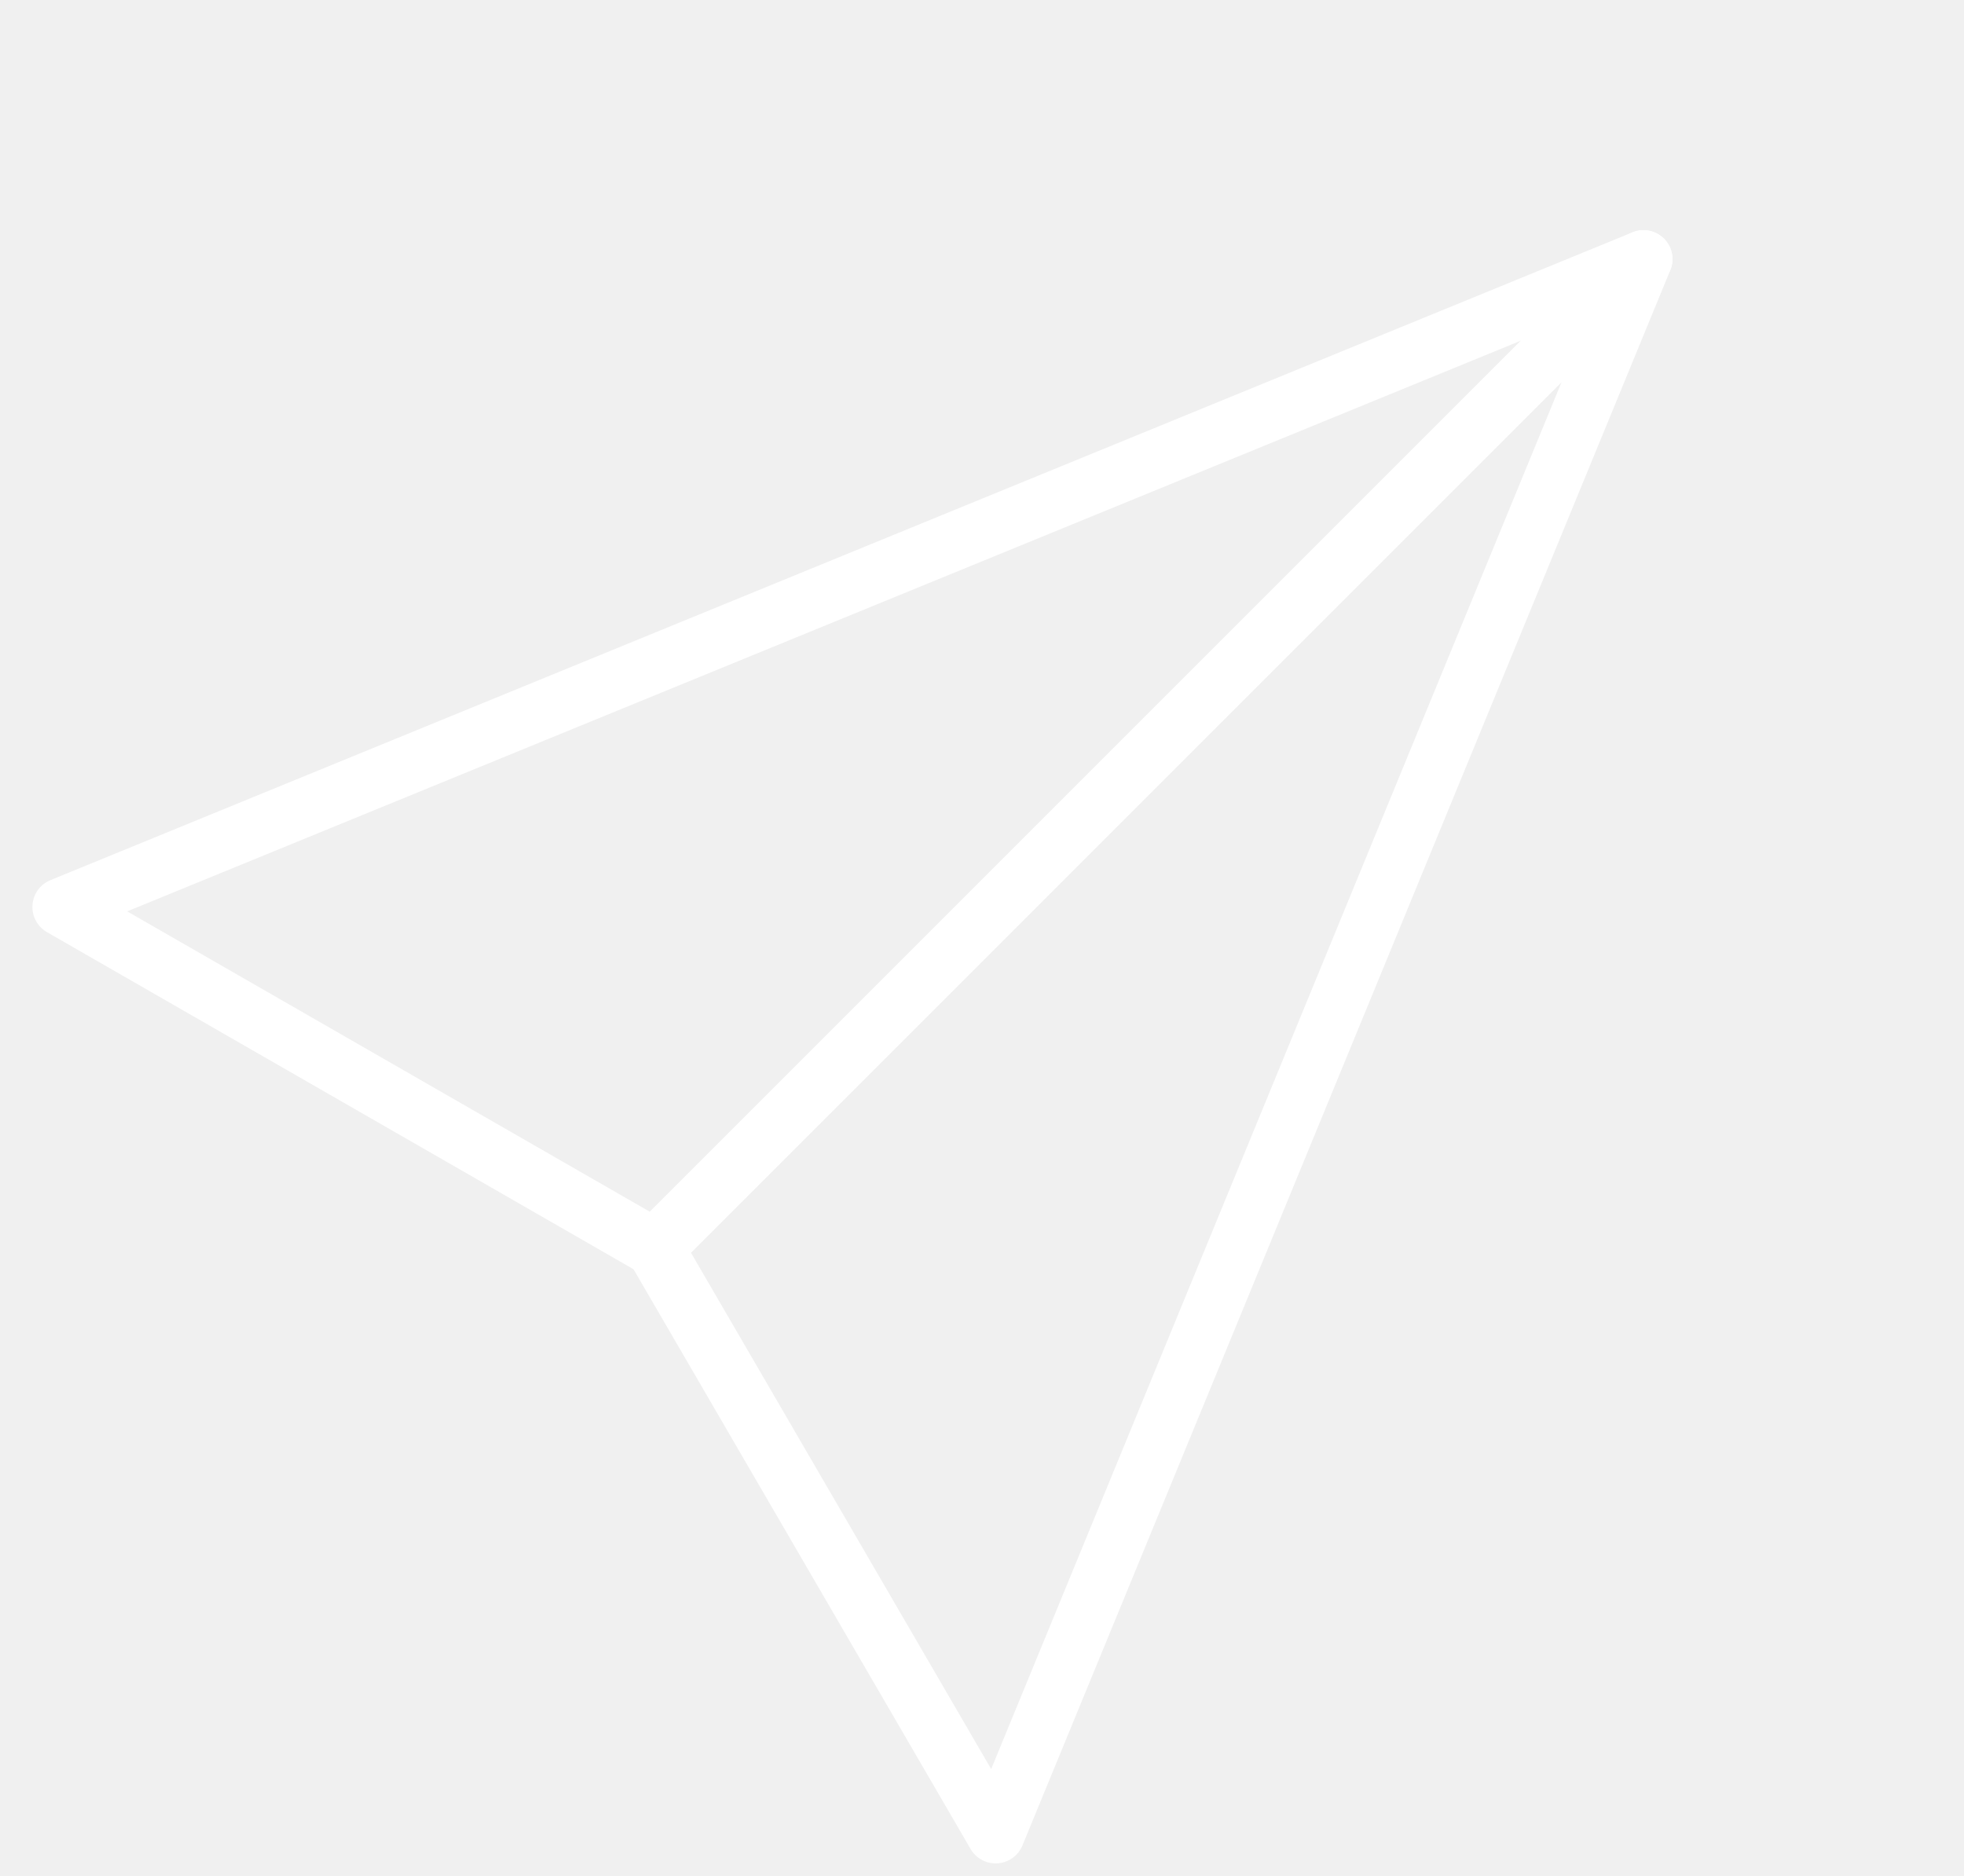
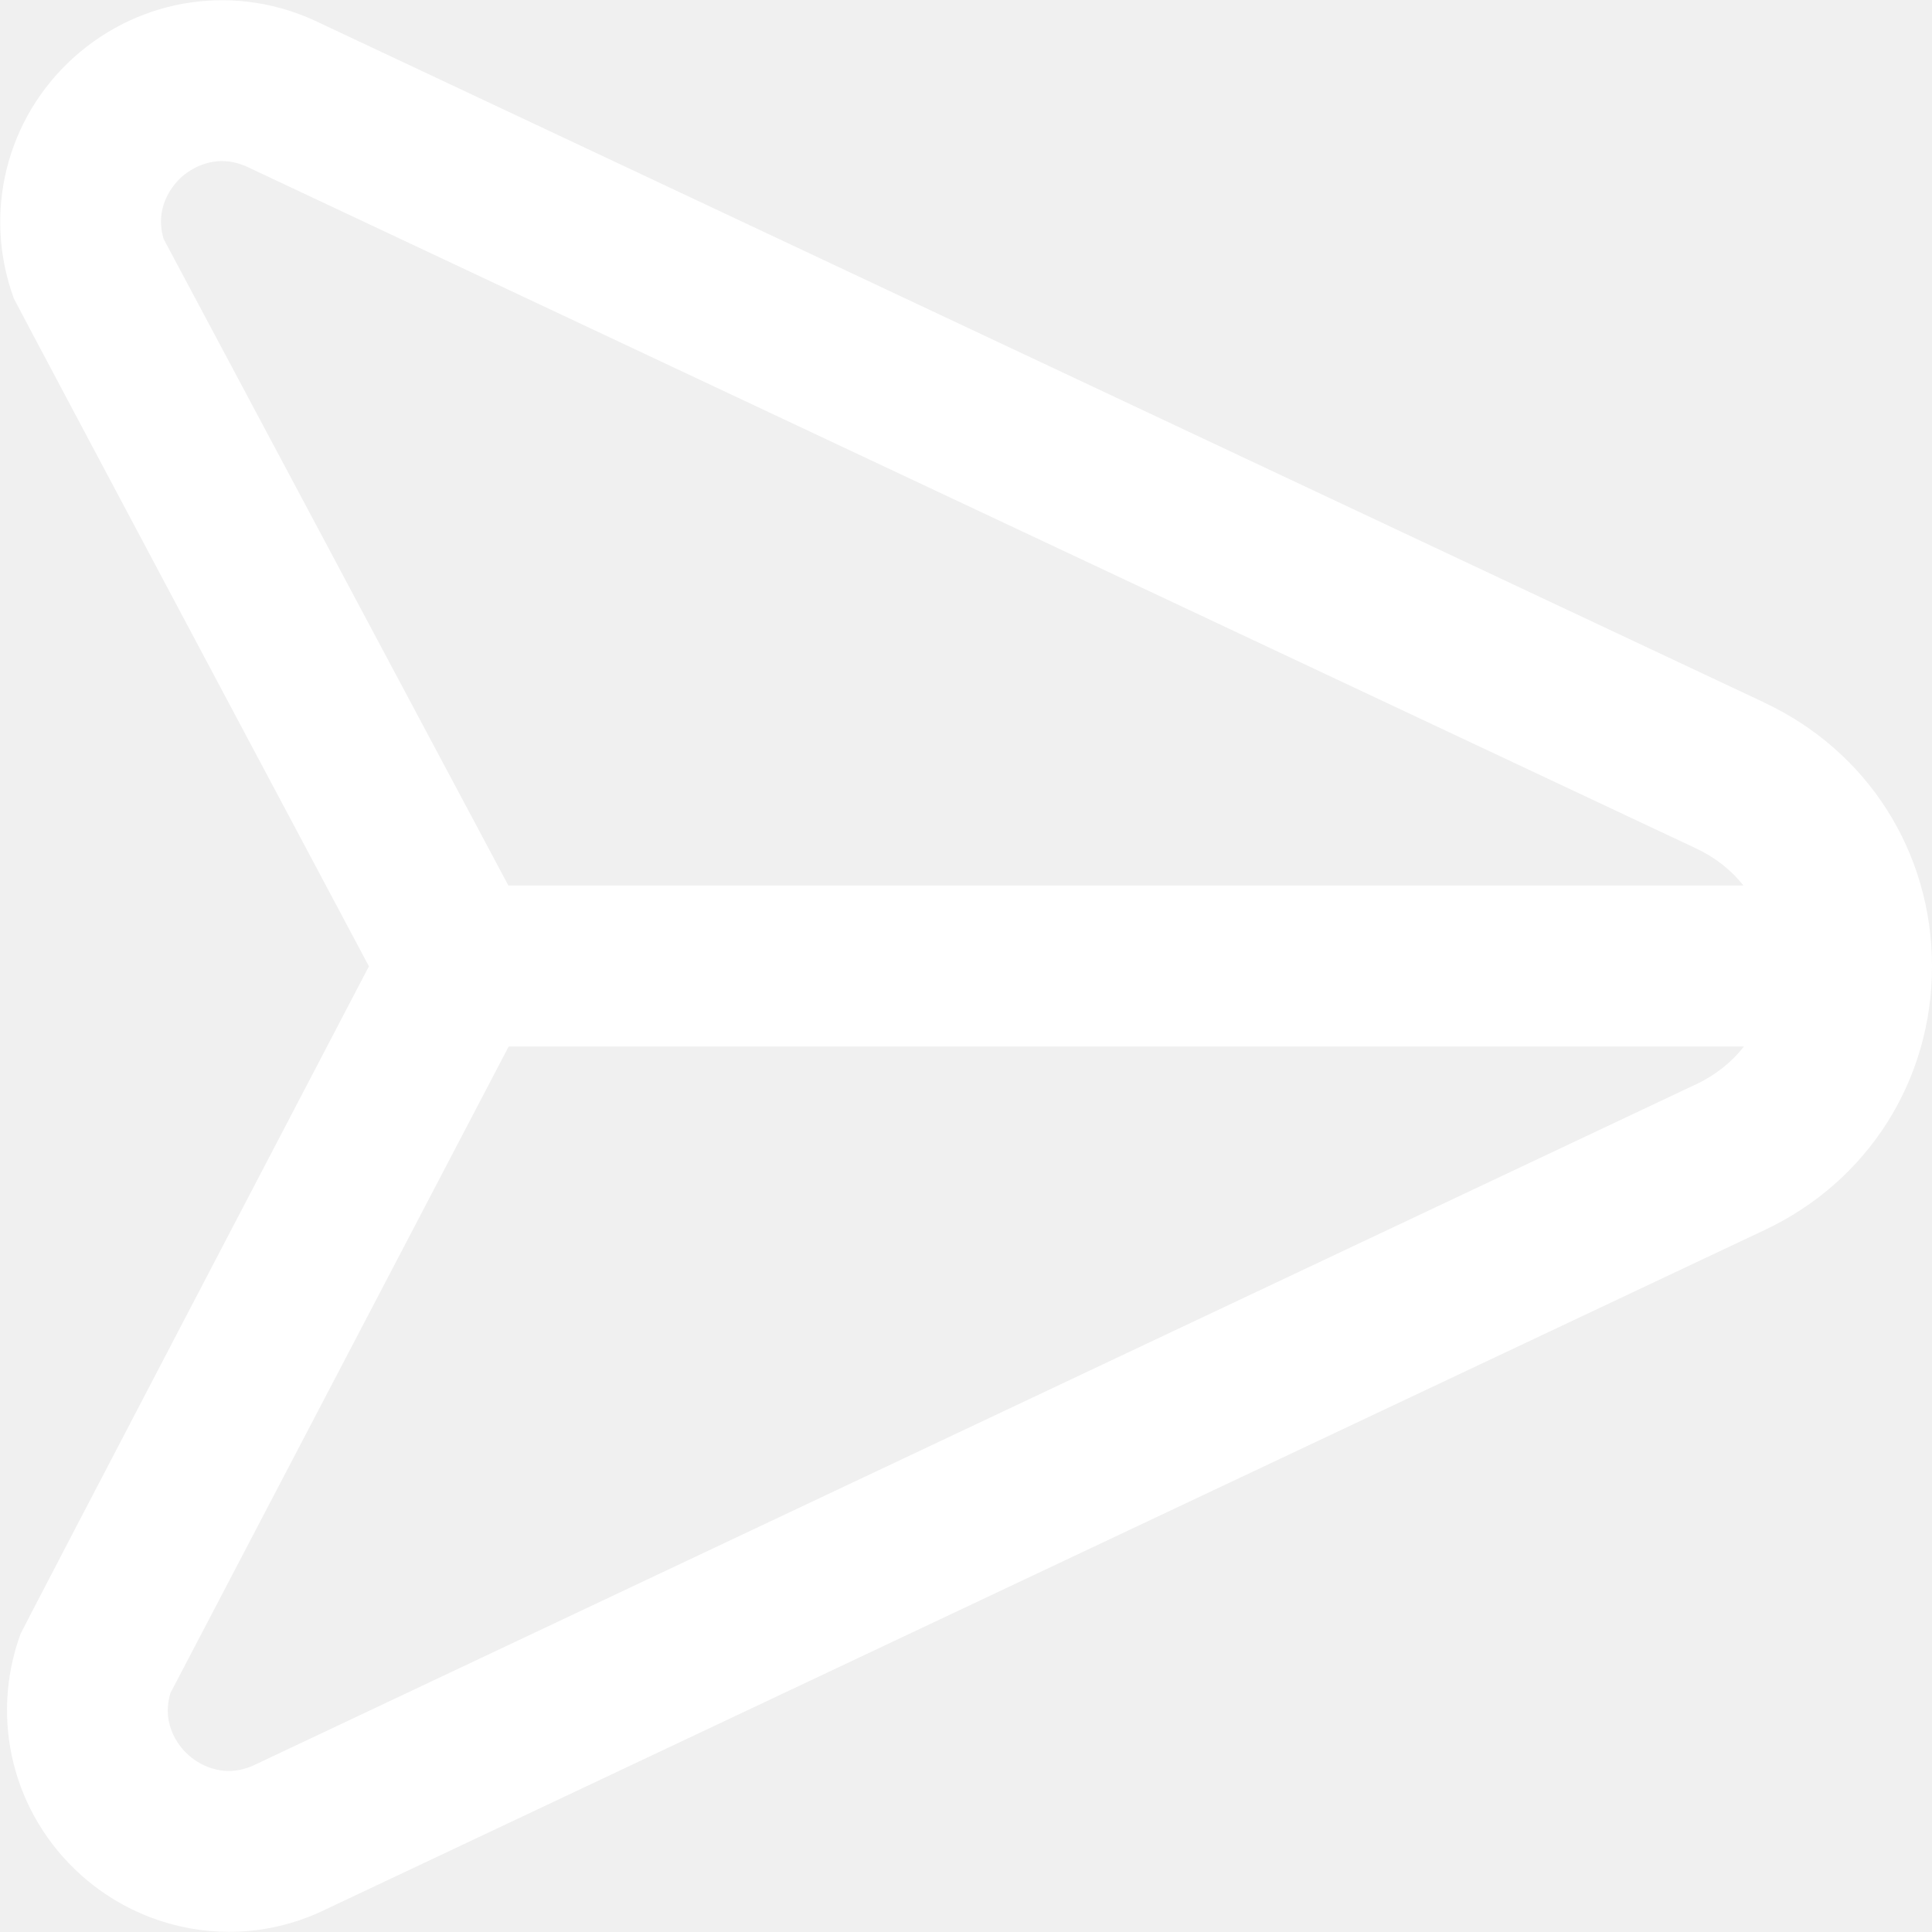
- <svg xmlns="http://www.w3.org/2000/svg" version="1.1" id="Шар_1" x="0px" y="0px" viewBox="0 0 28.8 27.5" style="enable-background:new 0 0 28.8 27.5;" xml:space="preserve">
-   <style type="text/css">
- 	.st0{fill:none;stroke:#FFFFFF;stroke-width:0.85;stroke-linecap:round;stroke-linejoin:round;}
- </style>
-   <g id="Layer_2">
-     <g id="Layer_1-2">
-       <polygon class="st0" points="9.6,18.3 24.1,3.8 0.9,13.3   " />
-       <polygon class="st0" points="9.6,18.3 24.1,3.8 14.6,26.9   " />
-     </g>
-   </g>
+ <svg xmlns="http://www.w3.org/2000/svg" id="Layer_1" data-name="Layer 1" viewBox="0 0 24 24" width="512" height="512">
+   <path fill="white" d="m21.916,8.727L3.965.282C2.951-.211,1.756-.041.917.713.076,1.47-.216,2.646.172,3.708c.017.043,4.411,8.296,4.411,8.296,0,0-4.313,8.251-4.328,8.293-.387,1.063-.092,2.237.749,2.993.521.467,1.179.708,1.841.708.409,0,.819-.092,1.201-.279l17.872-8.438c1.285-.603,2.083-1.859,2.082-3.278,0-1.42-.801-2.675-2.084-3.275ZM2.032,2.967c-.122-.415.138-.69.223-.768.089-.079.414-.324.838-.116.005.002,17.974,8.455,17.974,8.455.239.112.438.27.591.462H6.315L2.032,2.967Zm19.034,10.504L3.178,21.917c-.425.209-.749-.035-.838-.116-.086-.076-.346-.353-.223-.769l4.202-8.032h15.345c-.153.195-.355.357-.597.471Z" />
</svg>
